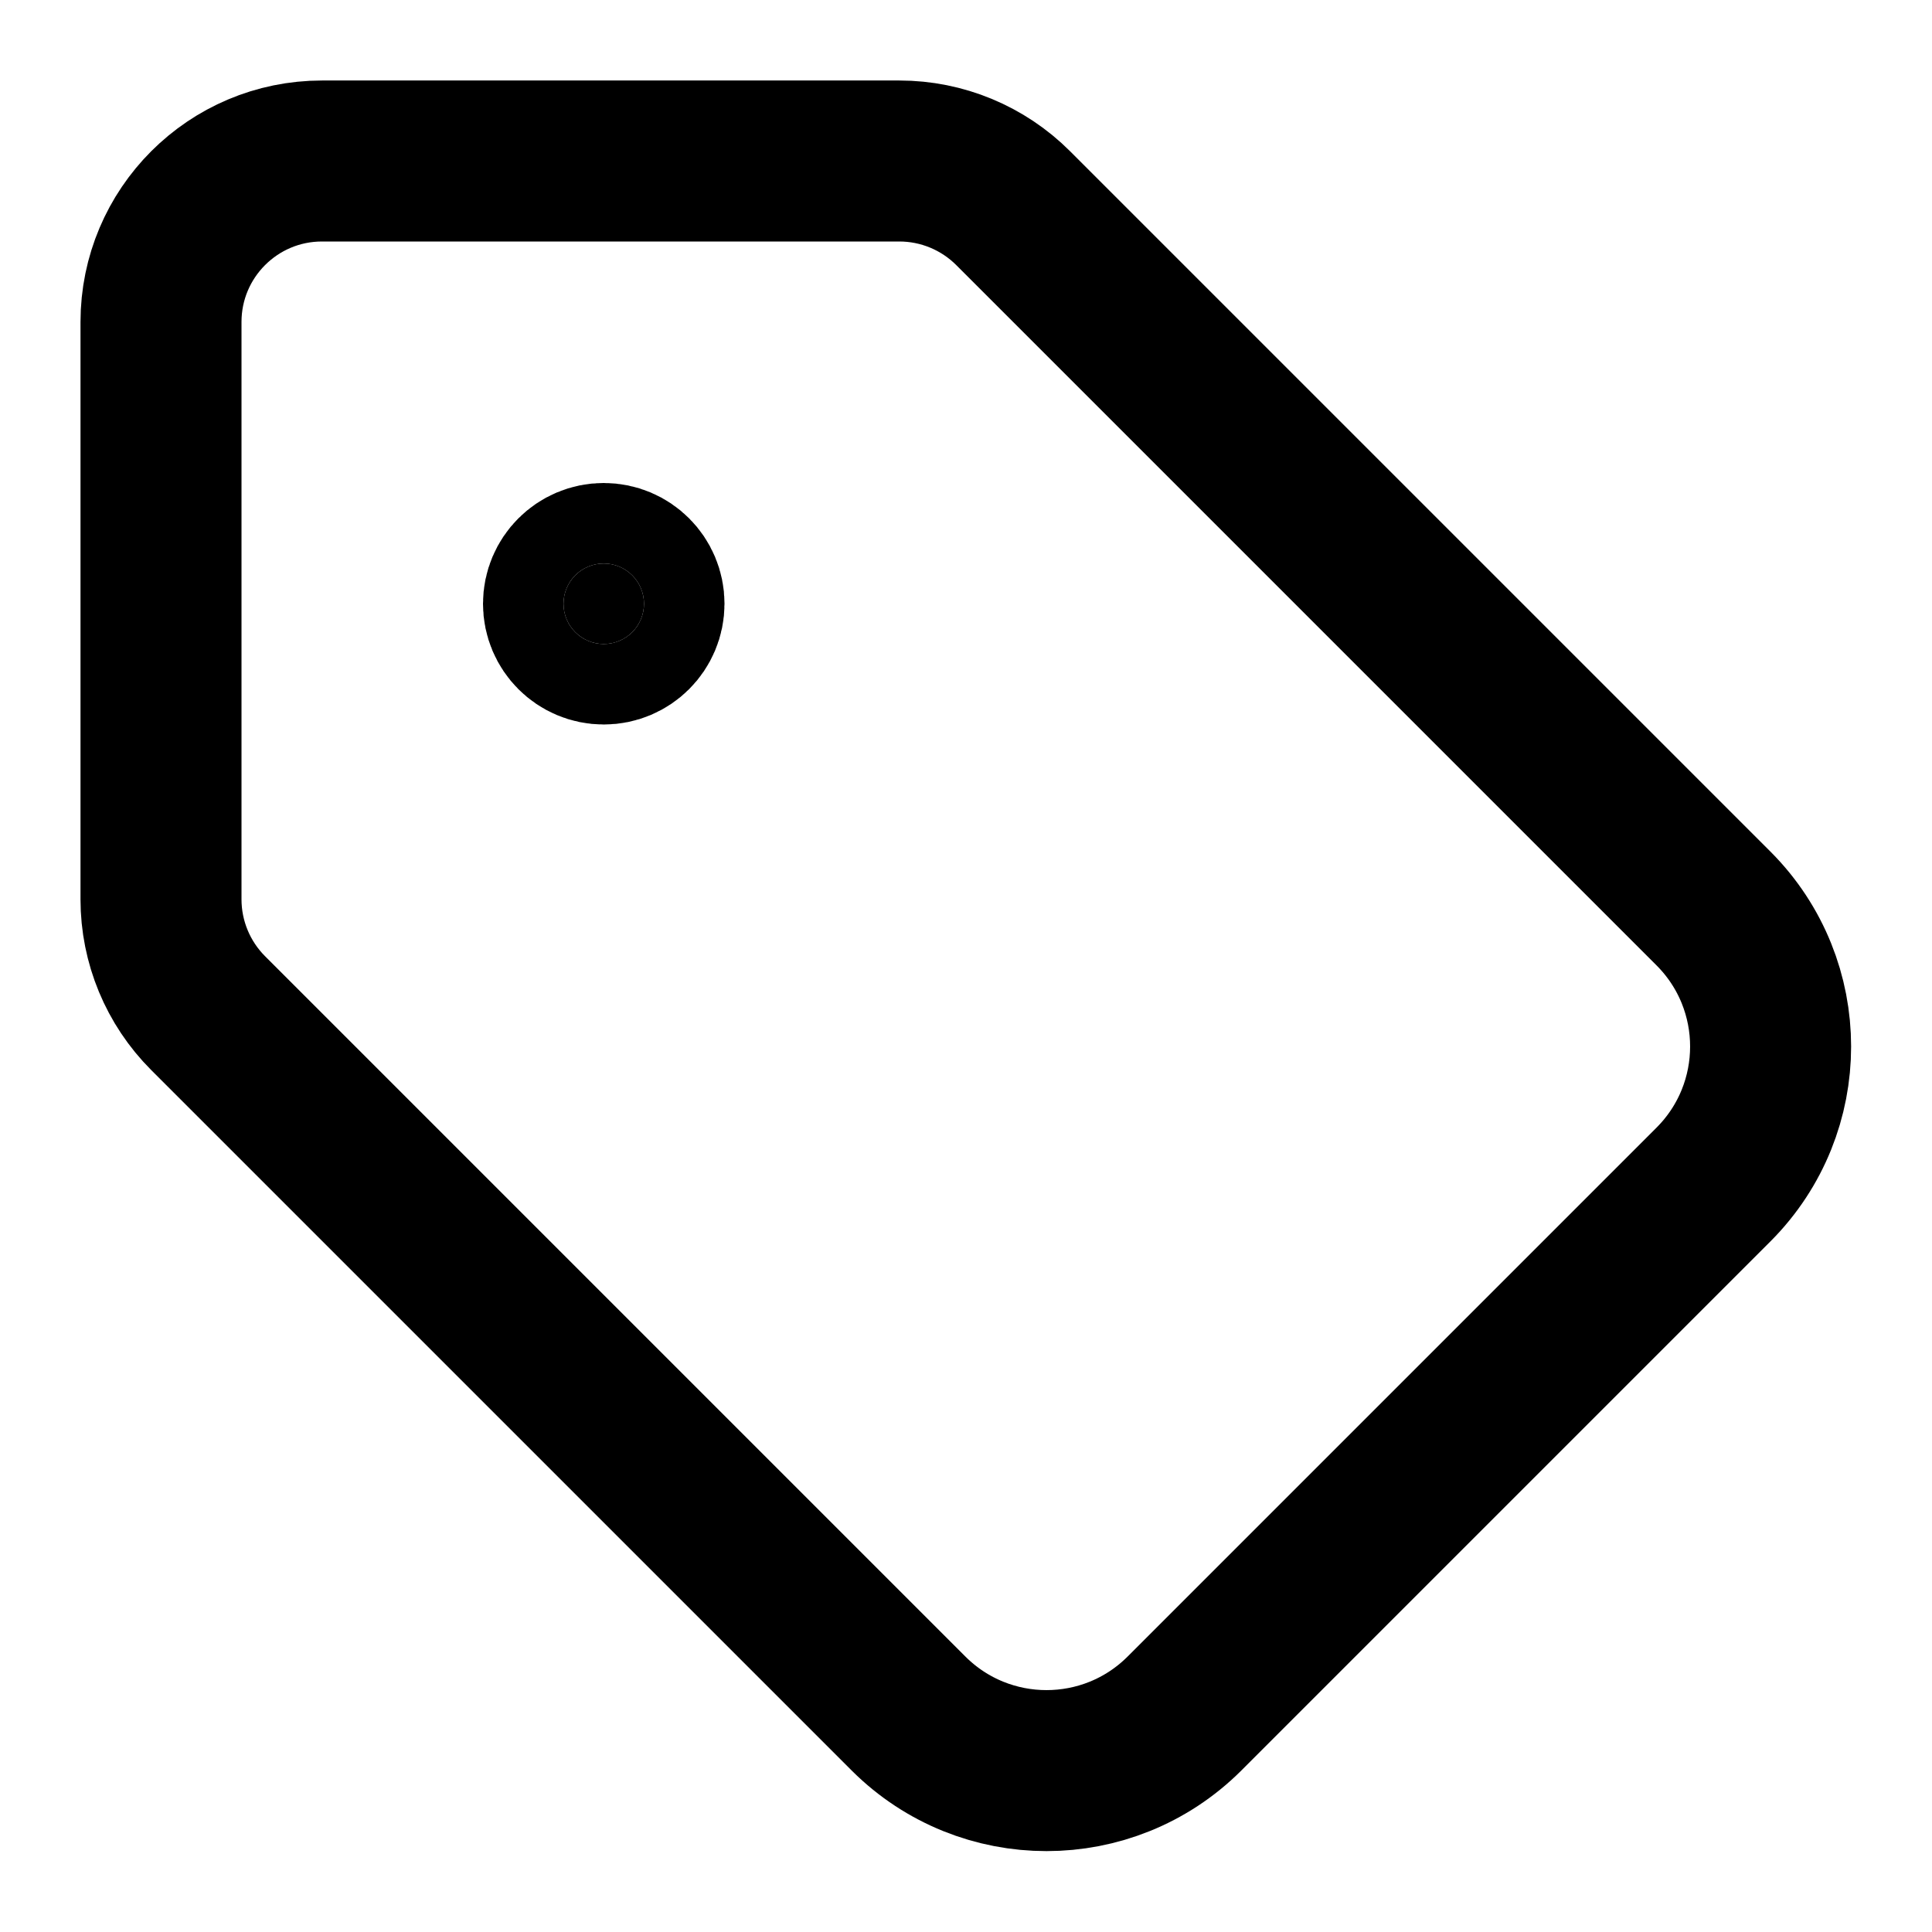
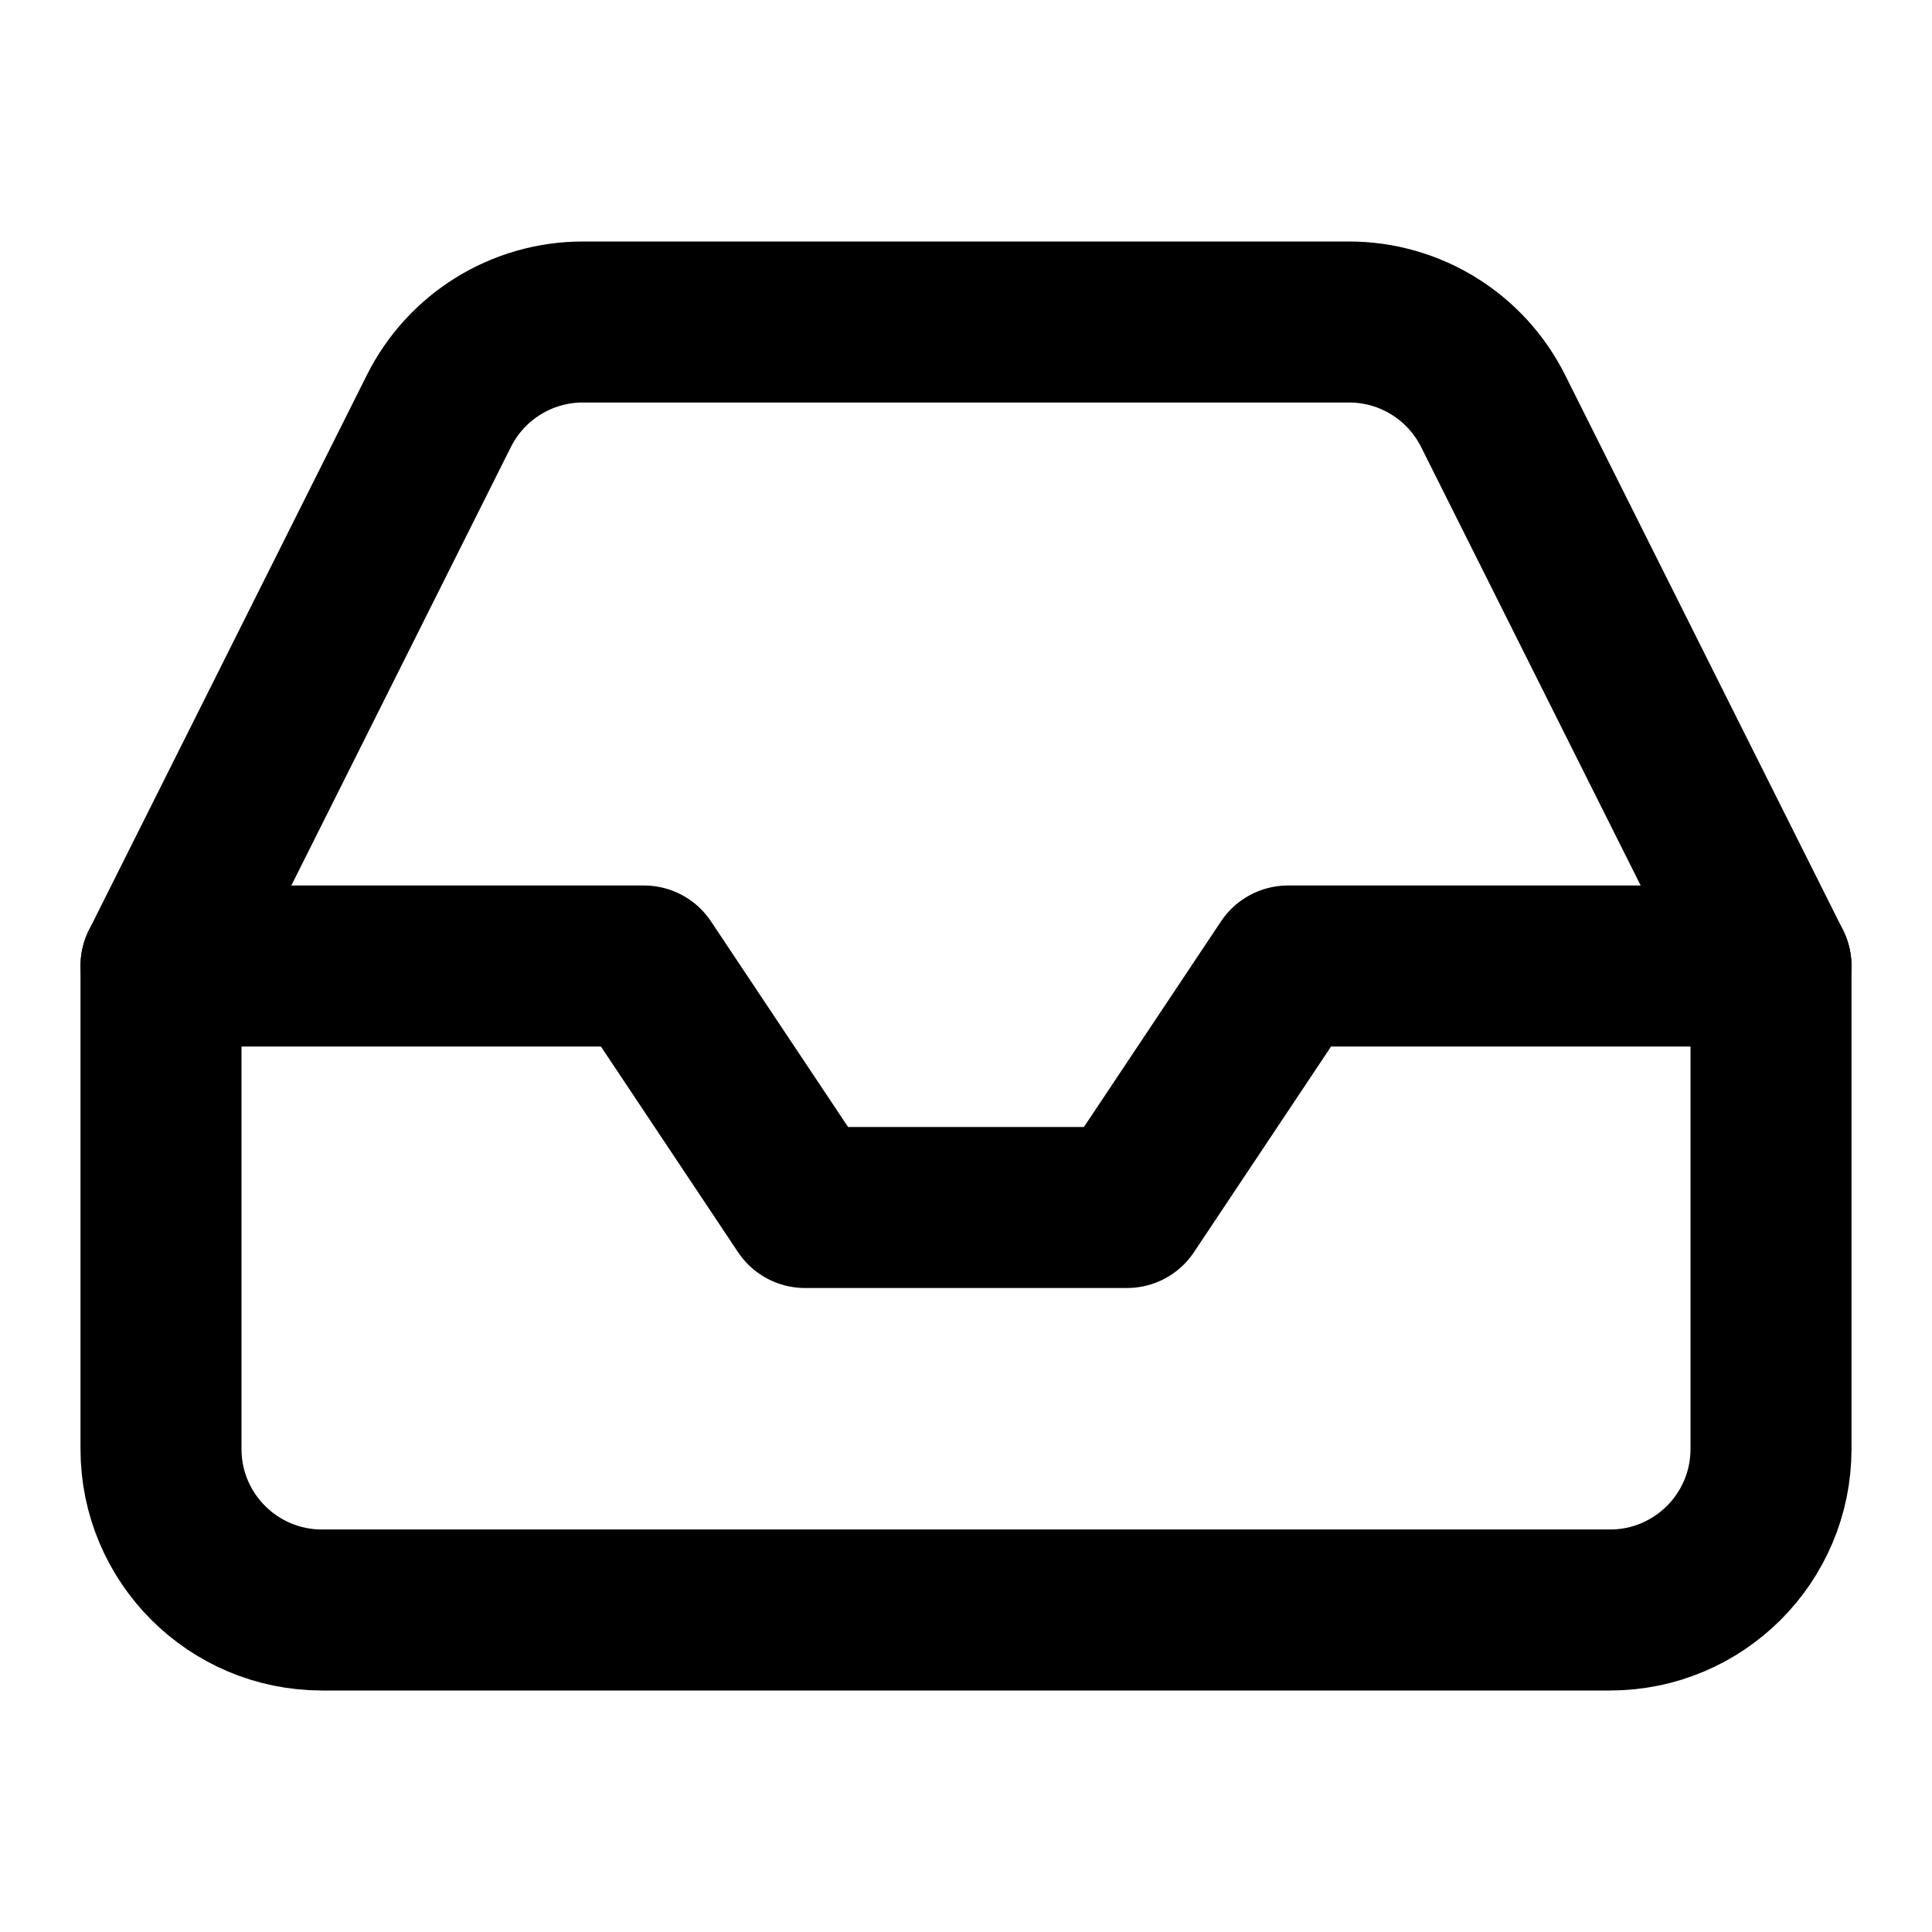
- <svg xmlns="http://www.w3.org/2000/svg" class="lucide lucide-tag" width="24" height="24" viewBox="0 0 24 24" fill="none" stroke="currentColor" stroke-width="2" stroke-linecap="round" stroke-linejoin="round">
-   <path d="M12.586 2.586A2 2 0 0 0 11.172 2H4a2 2 0 0 0-2 2v7.172a2 2 0 0 0 .586 1.414l8.704 8.704a2.426 2.426 0 0 0 3.42 0l6.58-6.58a2.426 2.426 0 0 0 0-3.42z" />
-   <circle cx="7.5" cy="7.5" r=".5" fill="currentColor" />
+ <svg xmlns="http://www.w3.org/2000/svg" class="lucide lucide-inbox" width="24" height="24" viewBox="0 0 24 24" fill="none" stroke="currentColor" stroke-width="2" stroke-linecap="round" stroke-linejoin="round">
+   <polyline points="22 12 16 12 14 15 10 15 8 12 2 12" />
+   <path d="M5.45 5.11 2 12v6a2 2 0 0 0 2 2h16a2 2 0 0 0 2-2v-6l-3.45-6.89A2 2 0 0 0 16.76 4H7.24a2 2 0 0 0-1.79 1.11z" />
</svg>
